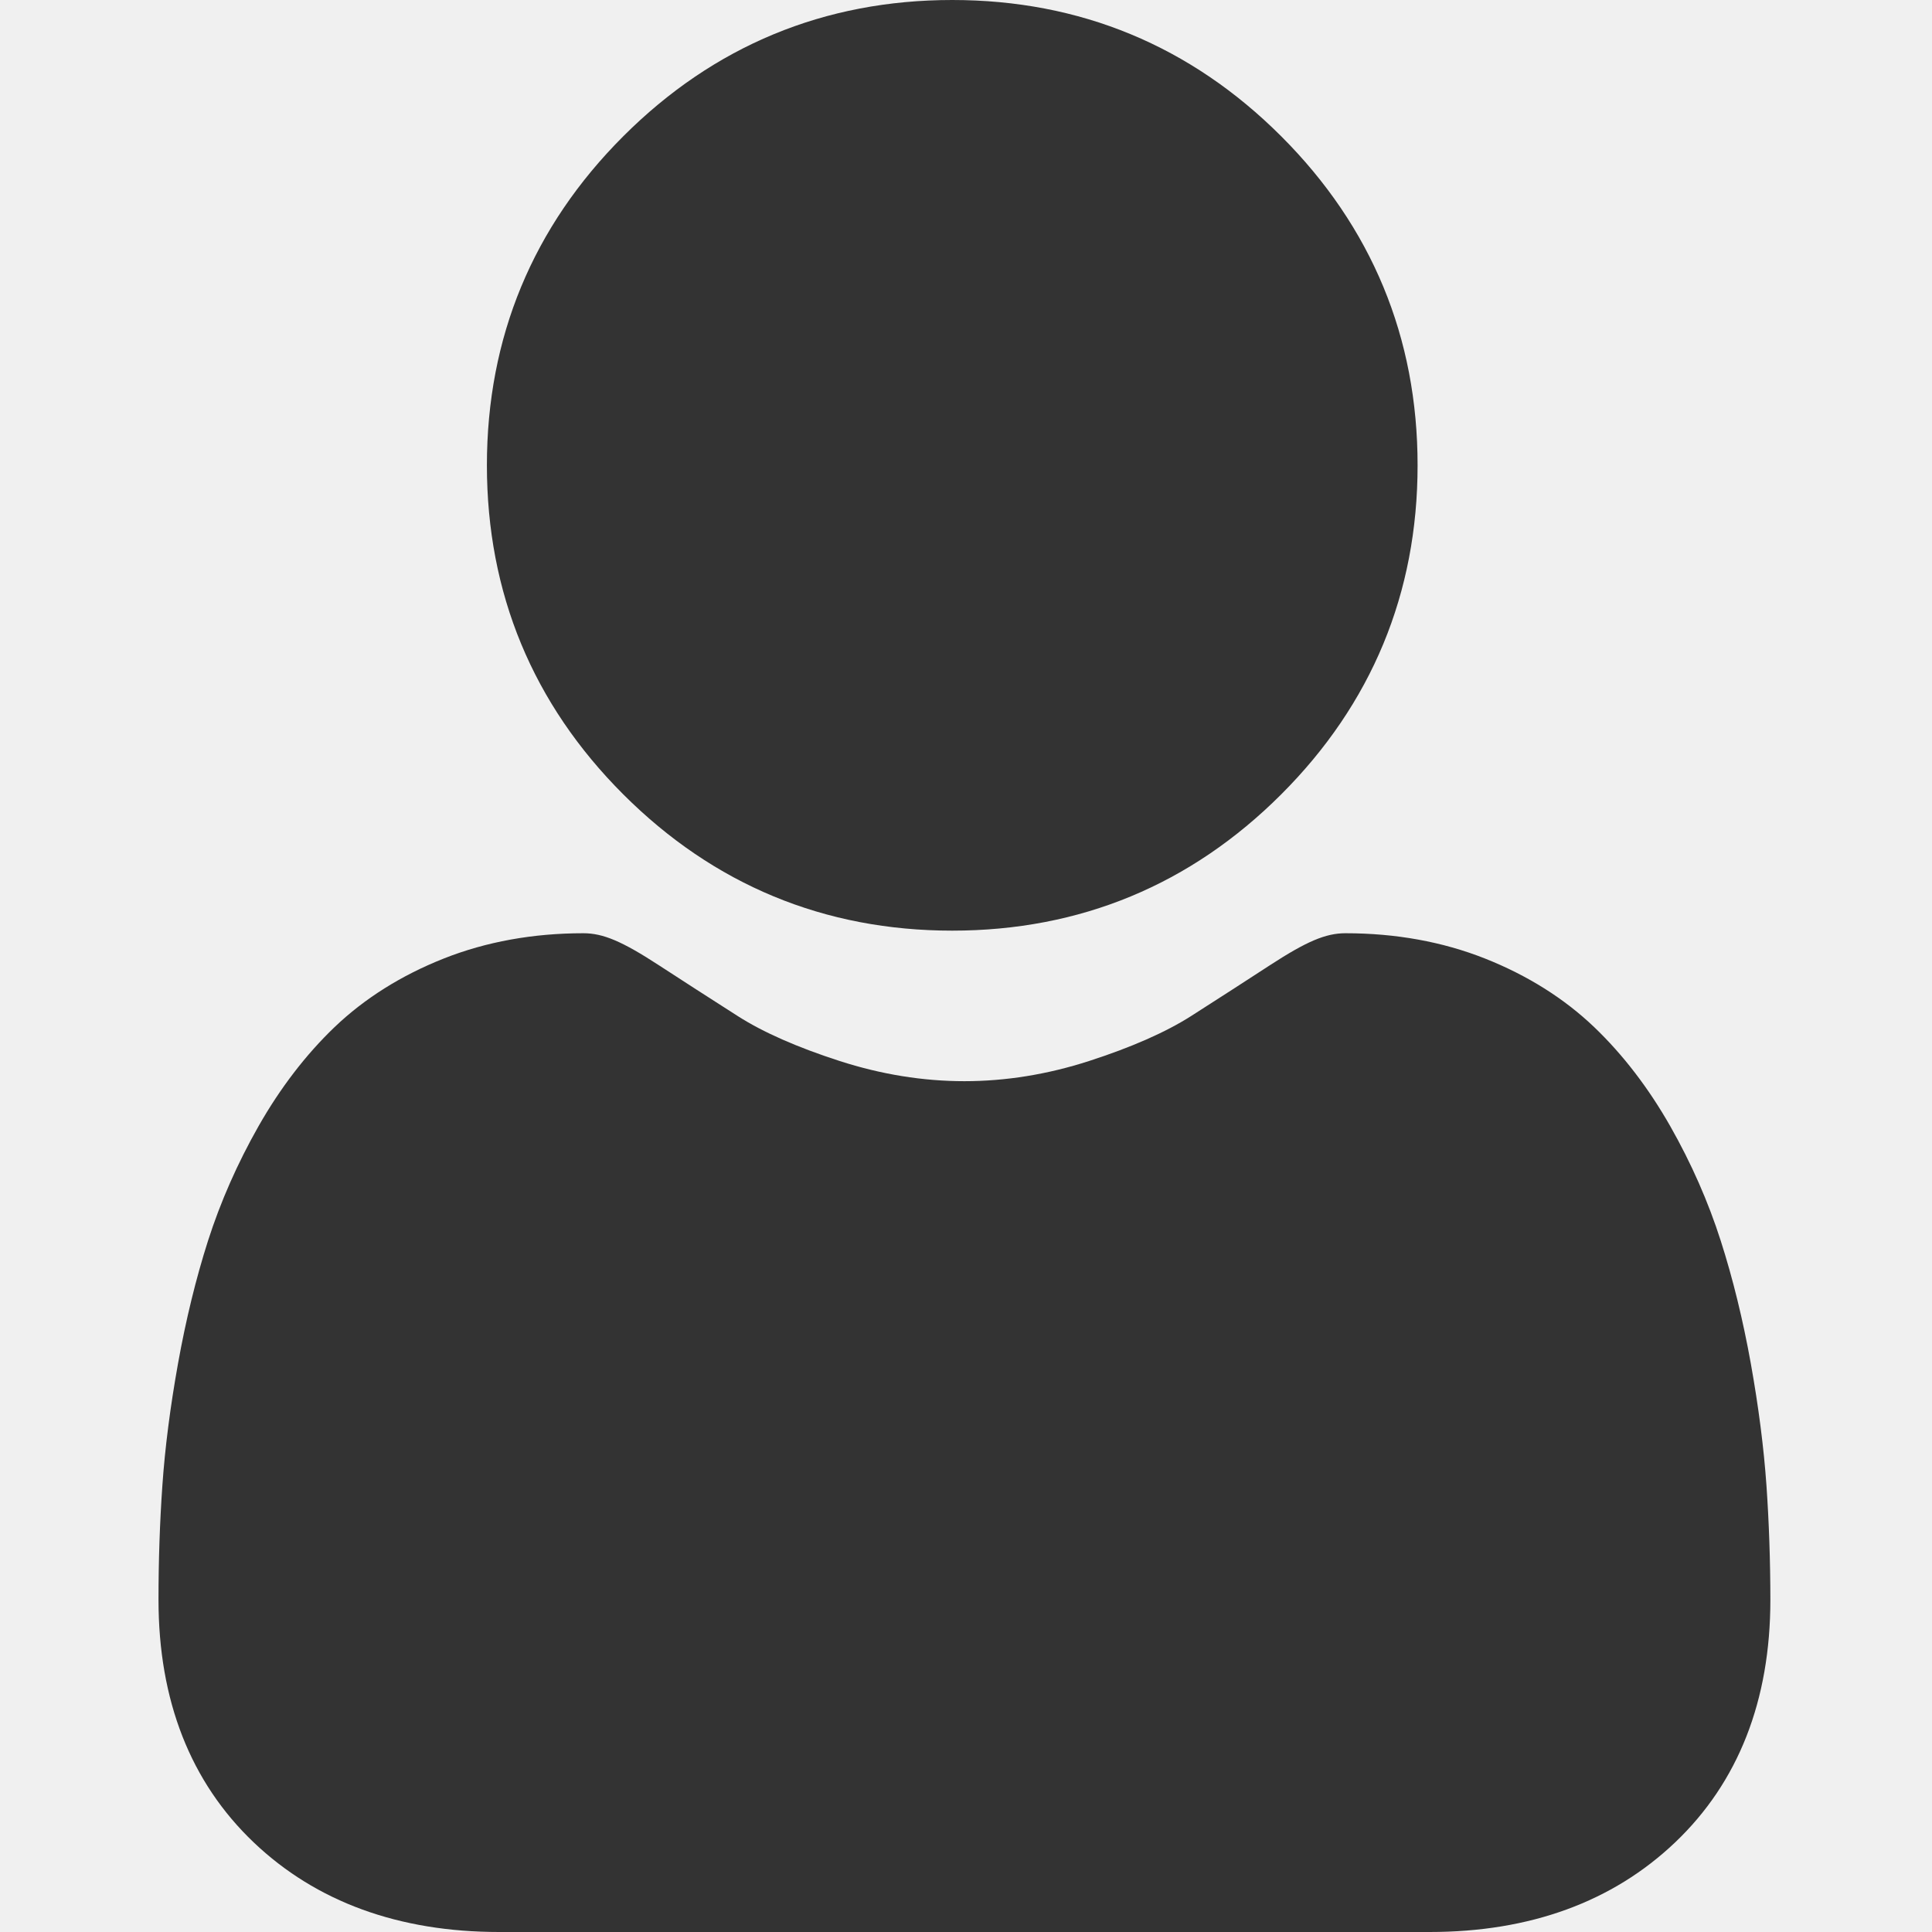
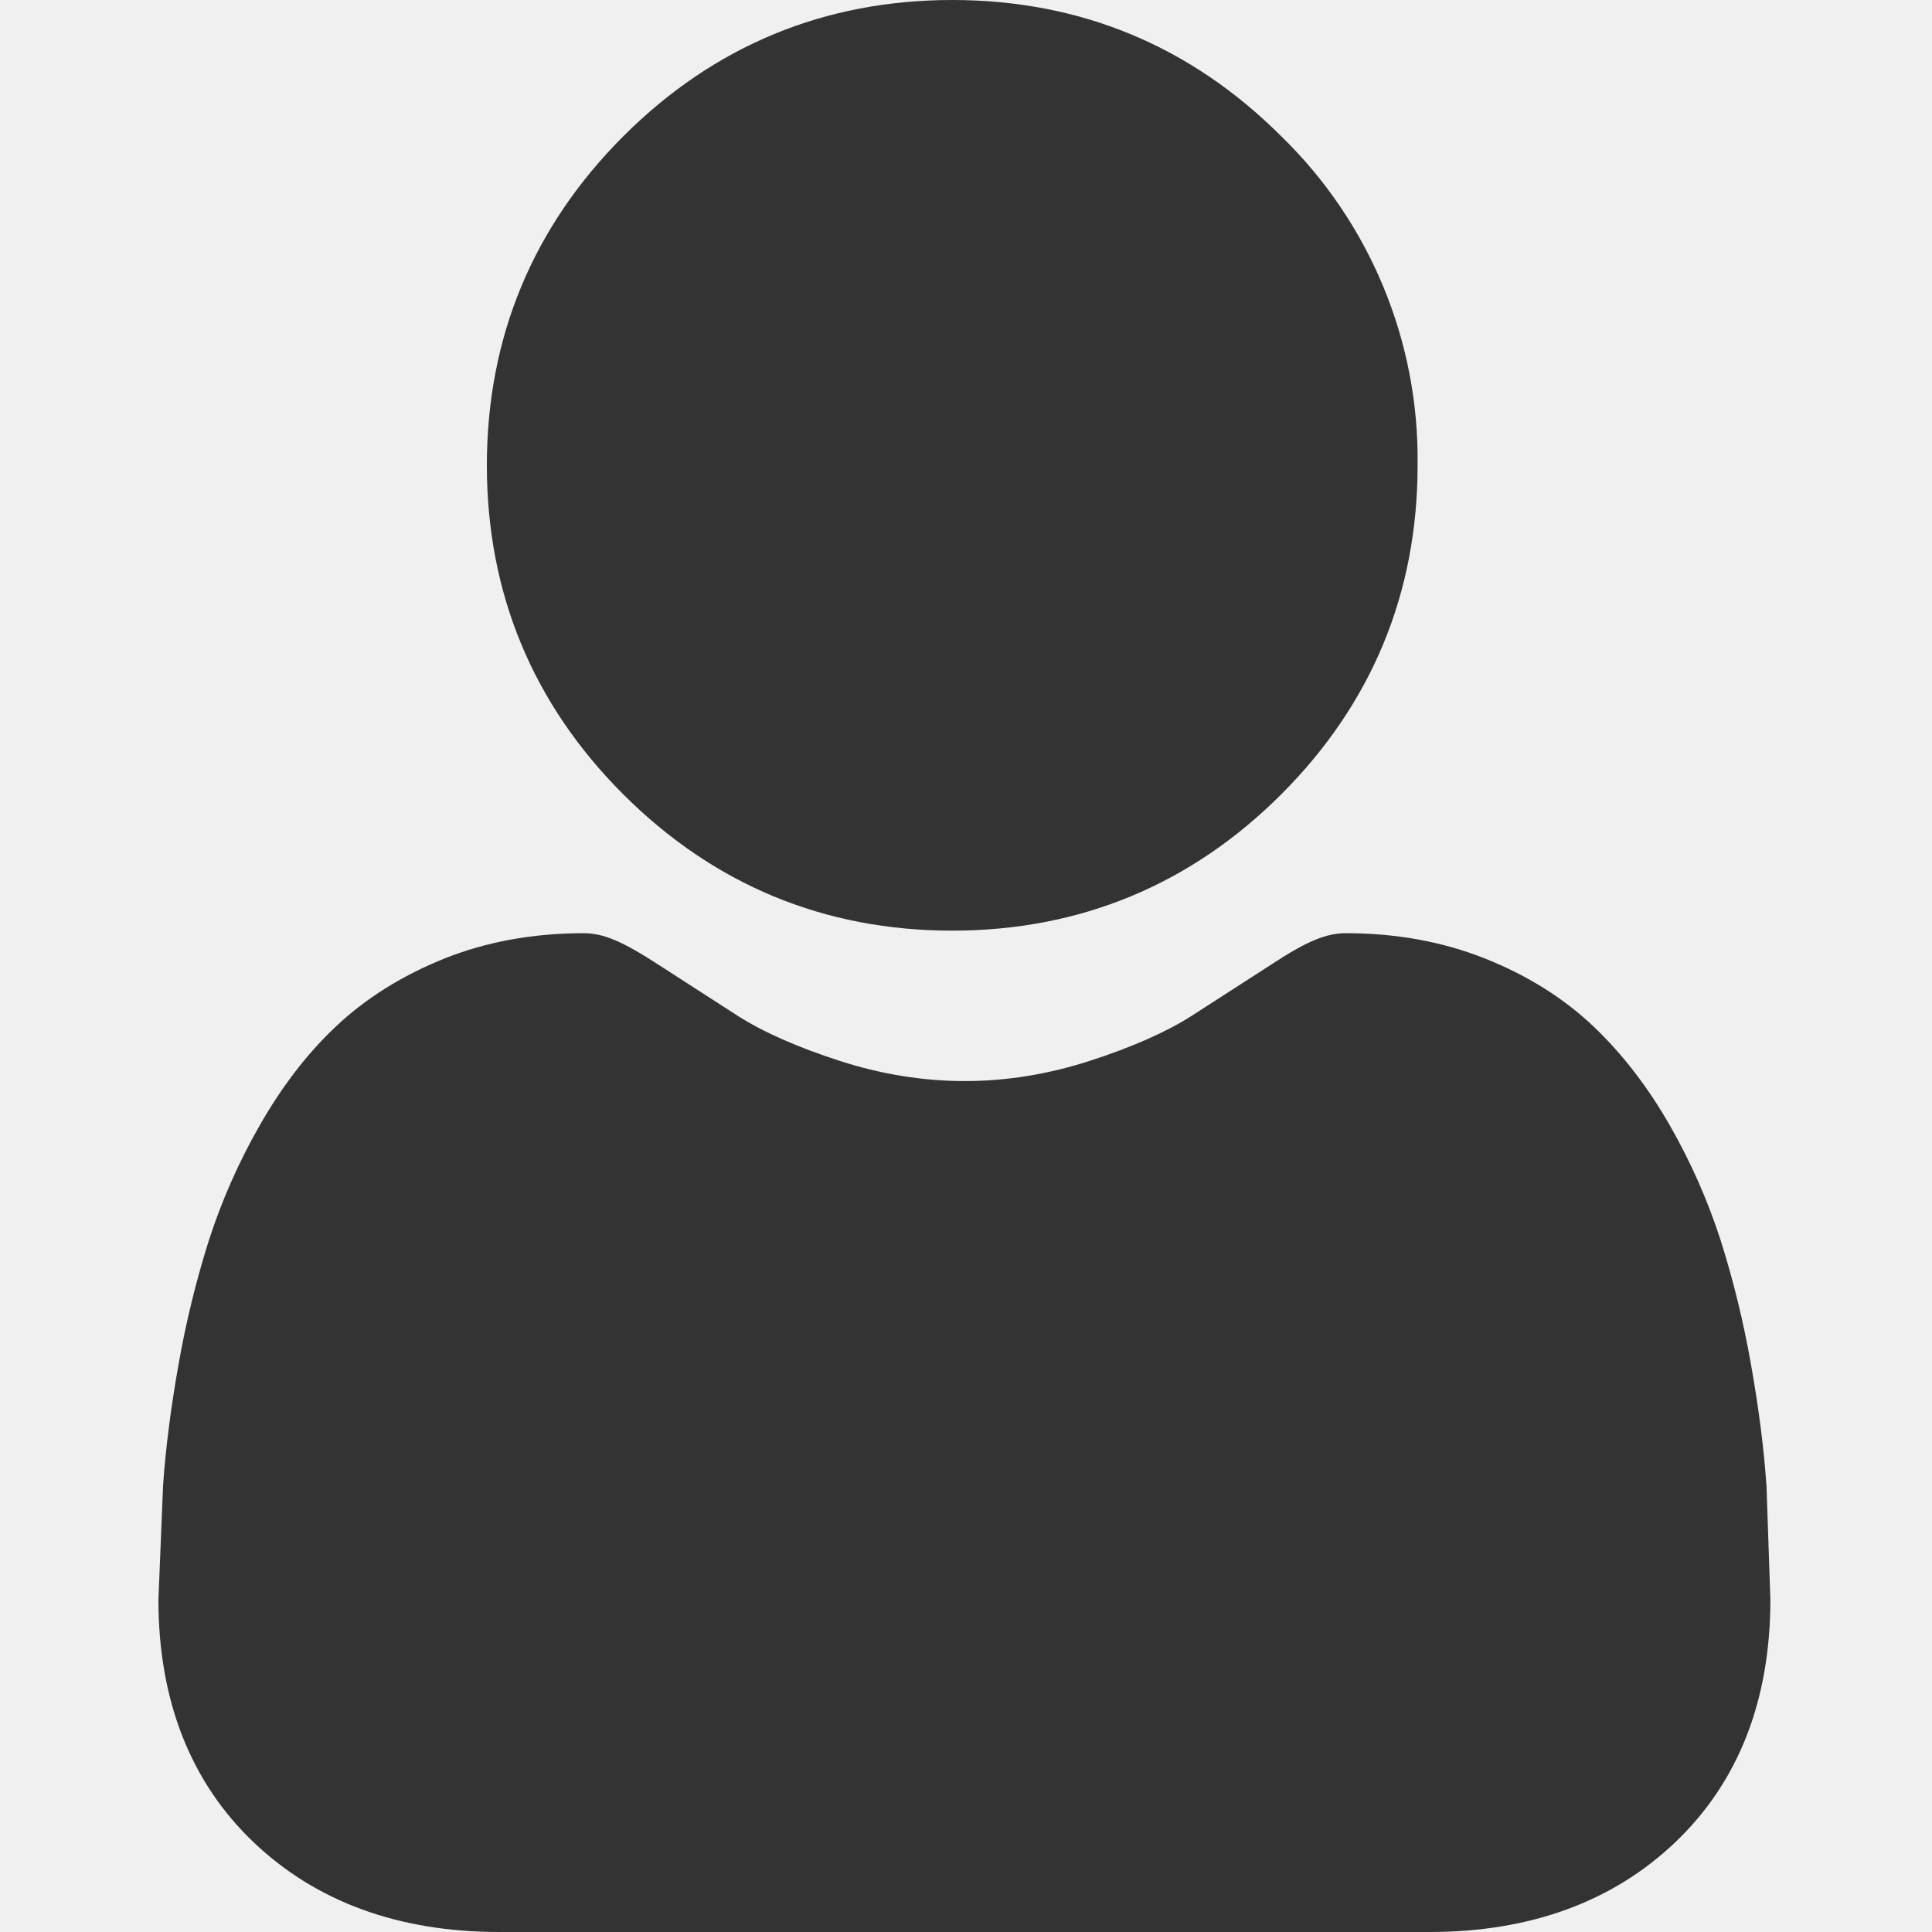
- <svg xmlns="http://www.w3.org/2000/svg" width="50" height="50" viewBox="0 0 50 50" fill="none">
-   <g clip-path="url(#clip0)">
-     <path d="M24.644 24.085C27.953 24.085 30.818 22.898 33.159 20.557C35.5 18.216 36.687 15.351 36.687 12.042C36.687 8.734 35.5 5.869 33.158 3.527C30.817 1.187 27.952 0 24.644 0C21.334 0 18.47 1.187 16.129 3.528C13.788 5.869 12.601 8.734 12.601 12.042C12.601 15.351 13.788 18.216 16.129 20.557C18.471 22.898 21.335 24.085 24.644 24.085V24.085Z" fill="#333333" />
-     <path d="M45.716 38.447C45.648 37.473 45.512 36.41 45.311 35.288C45.108 34.157 44.846 33.089 44.533 32.112C44.21 31.102 43.771 30.105 43.228 29.149C42.664 28.157 42.002 27.294 41.259 26.583C40.482 25.84 39.53 25.242 38.43 24.806C37.334 24.372 36.119 24.152 34.819 24.152C34.309 24.152 33.815 24.362 32.862 24.982C32.275 25.365 31.589 25.807 30.823 26.297C30.168 26.714 29.28 27.105 28.184 27.459C27.115 27.805 26.03 27.981 24.958 27.981C23.887 27.981 22.801 27.805 21.731 27.459C20.636 27.106 19.749 26.715 19.095 26.297C18.336 25.812 17.649 25.37 17.054 24.982C16.102 24.361 15.607 24.152 15.097 24.152C13.797 24.152 12.582 24.372 11.486 24.806C10.387 25.241 9.435 25.839 8.657 26.583C7.915 27.294 7.252 28.158 6.689 29.149C6.146 30.105 5.707 31.101 5.383 32.112C5.071 33.089 4.81 34.157 4.607 35.288C4.406 36.409 4.269 37.472 4.202 38.449C4.135 39.405 4.102 40.398 4.102 41.401C4.102 44.011 4.931 46.124 6.567 47.682C8.183 49.22 10.321 50 12.921 50H36.997C39.597 50 41.734 49.22 43.351 47.682C44.987 46.125 45.817 44.012 45.817 41.401C45.816 40.393 45.782 39.4 45.716 38.447V38.447Z" fill="#333333" />
+ <svg xmlns="http://www.w3.org/2000/svg" width="50" height="50" fill="none">
+   <g clip-path="url(#A)" fill="#333">
+     <path d="M24.644 24.085c3.3 0 6.174-1.187 8.515-3.528s3.528-5.205 3.528-8.515a11.65 11.65 0 0 0-3.528-8.515C30.817 1.187 27.952 0 24.644 0S18.47 1.187 16.13 3.528s-3.53 5.206-3.53 8.514 1.187 6.174 3.53 8.515 5.206 3.528 8.514 3.528h0zm21.072 14.362c-.067-.974-.204-2.037-.405-3.16a24.85 24.85 0 0 0-.777-3.176 15.69 15.69 0 0 0-1.306-2.963c-.564-.992-1.226-1.855-1.97-2.566-.777-.743-1.728-1.34-2.83-1.777s-2.3-.654-3.6-.654c-.5 0-1.004.2-1.957.83l-2.04 1.315c-.655.417-1.542.808-2.638 1.162-1.07.346-2.155.52-3.227.52s-2.157-.175-3.227-.52c-1.095-.354-1.982-.745-2.636-1.162l-2.04-1.315c-.952-.62-1.446-.83-1.957-.83-1.3 0-2.515.22-3.6.654s-2.05 1.033-2.83 1.777c-.743.7-1.405 1.574-1.968 2.566a15.72 15.72 0 0 0-1.306 2.963 25.02 25.02 0 0 0-.777 3.176c-.2 1.12-.338 2.184-.405 3.16L4.1 41.4c0 2.6.83 4.723 2.466 6.28C8.183 49.22 10.32 50 12.922 50h24.075c2.6 0 4.737-.78 6.354-2.318 1.636-1.557 2.466-3.67 2.466-6.282l-.1-2.953z" />
  </g>
  <defs>
-     <clipPath id="clip0">
-       <rect width="50" height="50" fill="white" />
+     <clipPath id="A">
+       <path fill="#fff" d="M0 0h50v50H0z" />
    </clipPath>
  </defs>
</svg>
